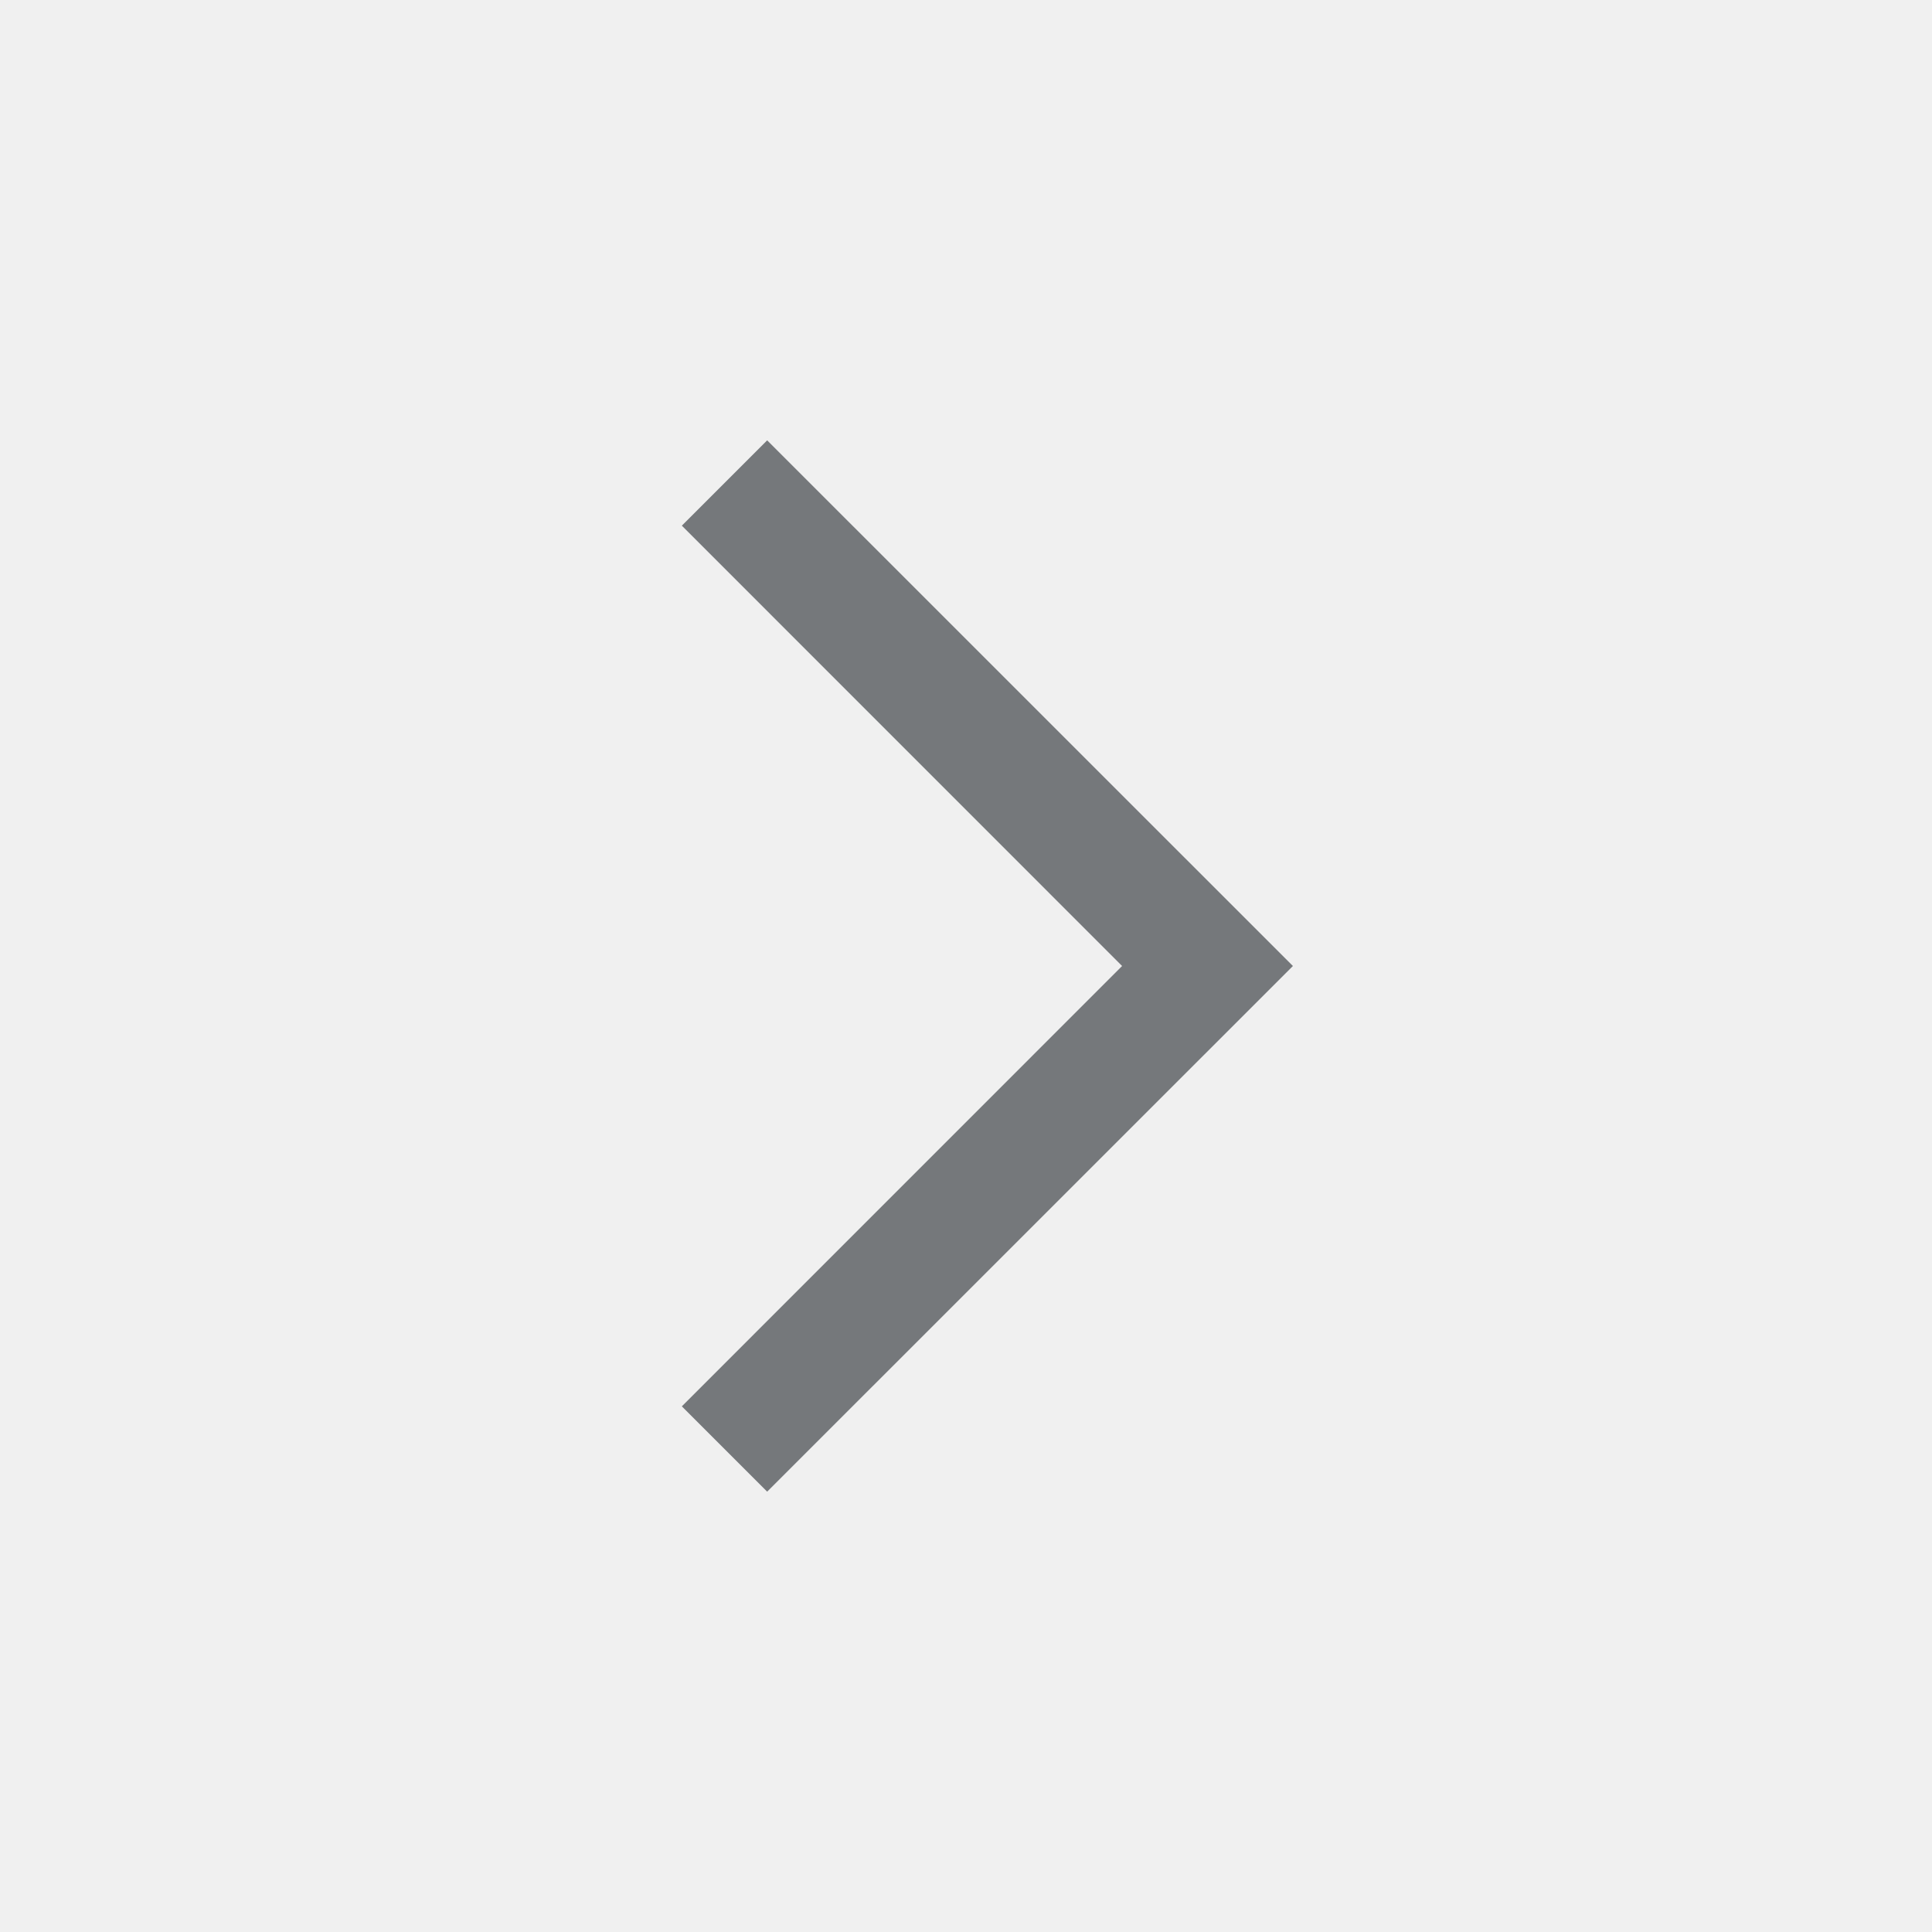
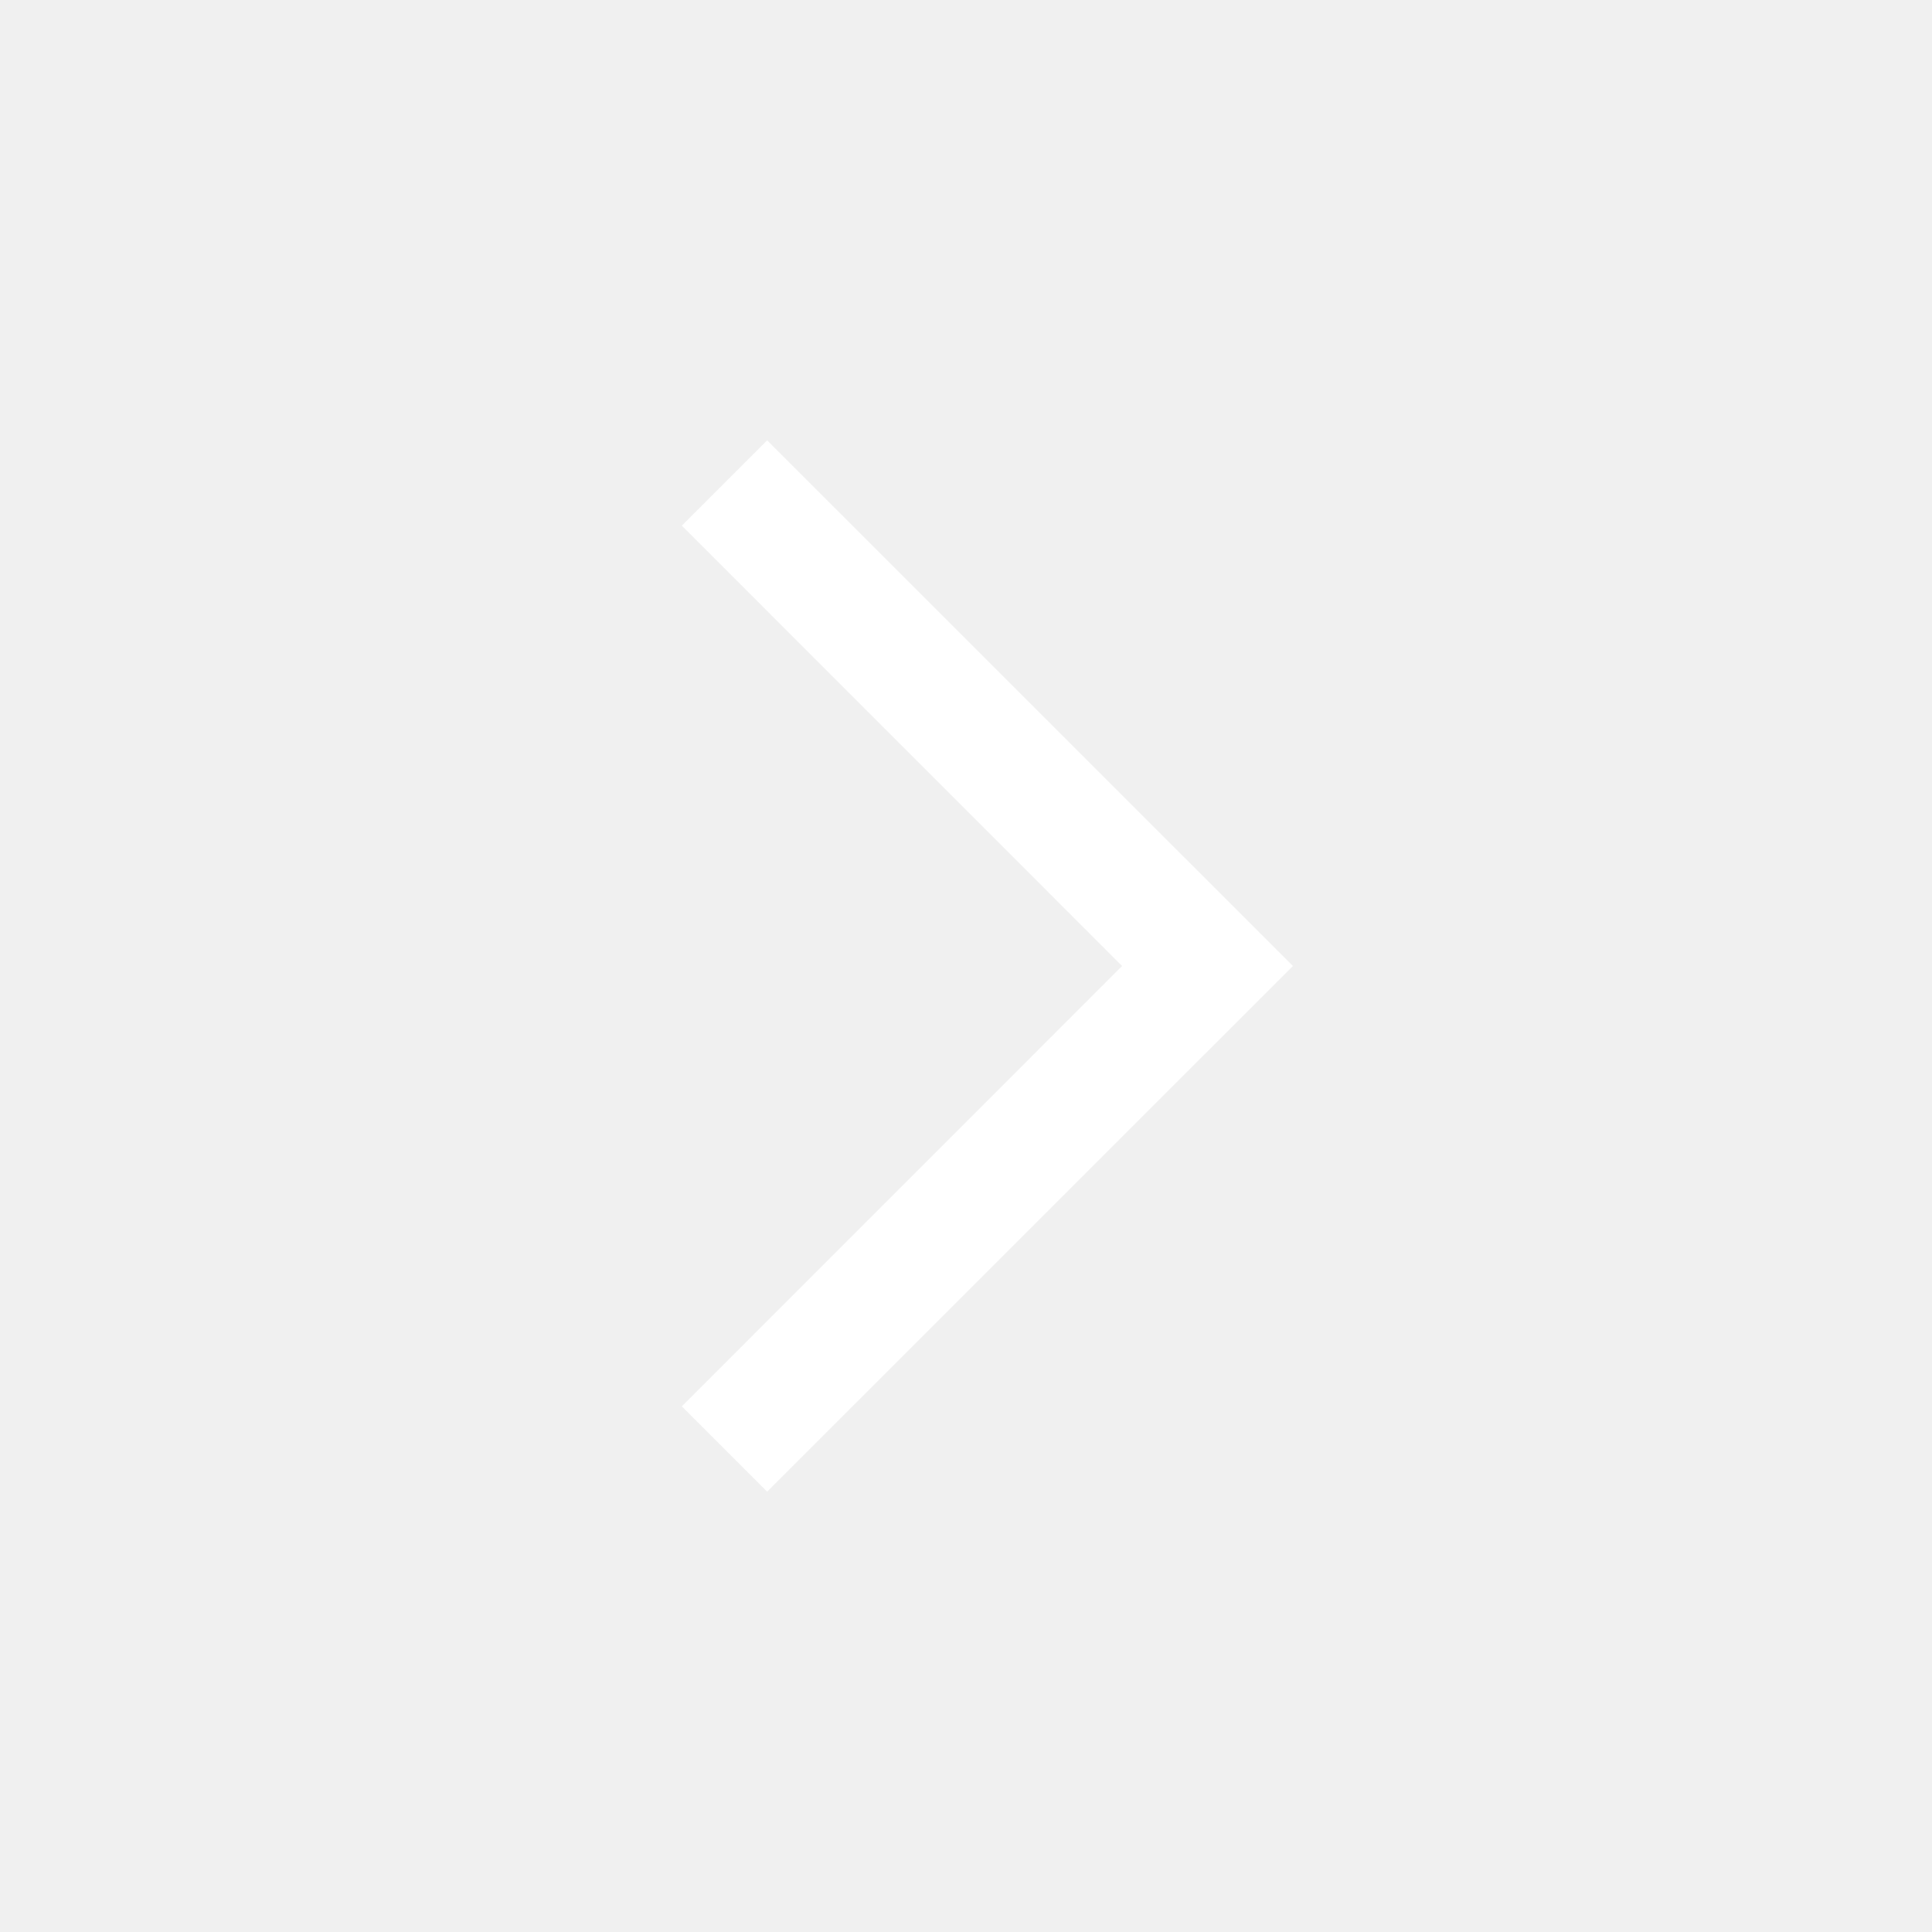
<svg xmlns="http://www.w3.org/2000/svg" width="24" height="24" viewBox="0 0 24 24" fill="none">
-   <path fill-rule="evenodd" clip-rule="evenodd" d="M9.53 5.47L8.47 6.53L13.939 12L8.47 17.47L9.53 18.53L16.061 12L9.53 5.47Z" fill="#75787B" />
+   <path fill-rule="evenodd" clip-rule="evenodd" d="M9.53 5.47L8.47 6.53L13.939 12L8.47 17.47L9.53 18.53L16.061 12L9.53 5.47Z" fill="white" />
</svg>
